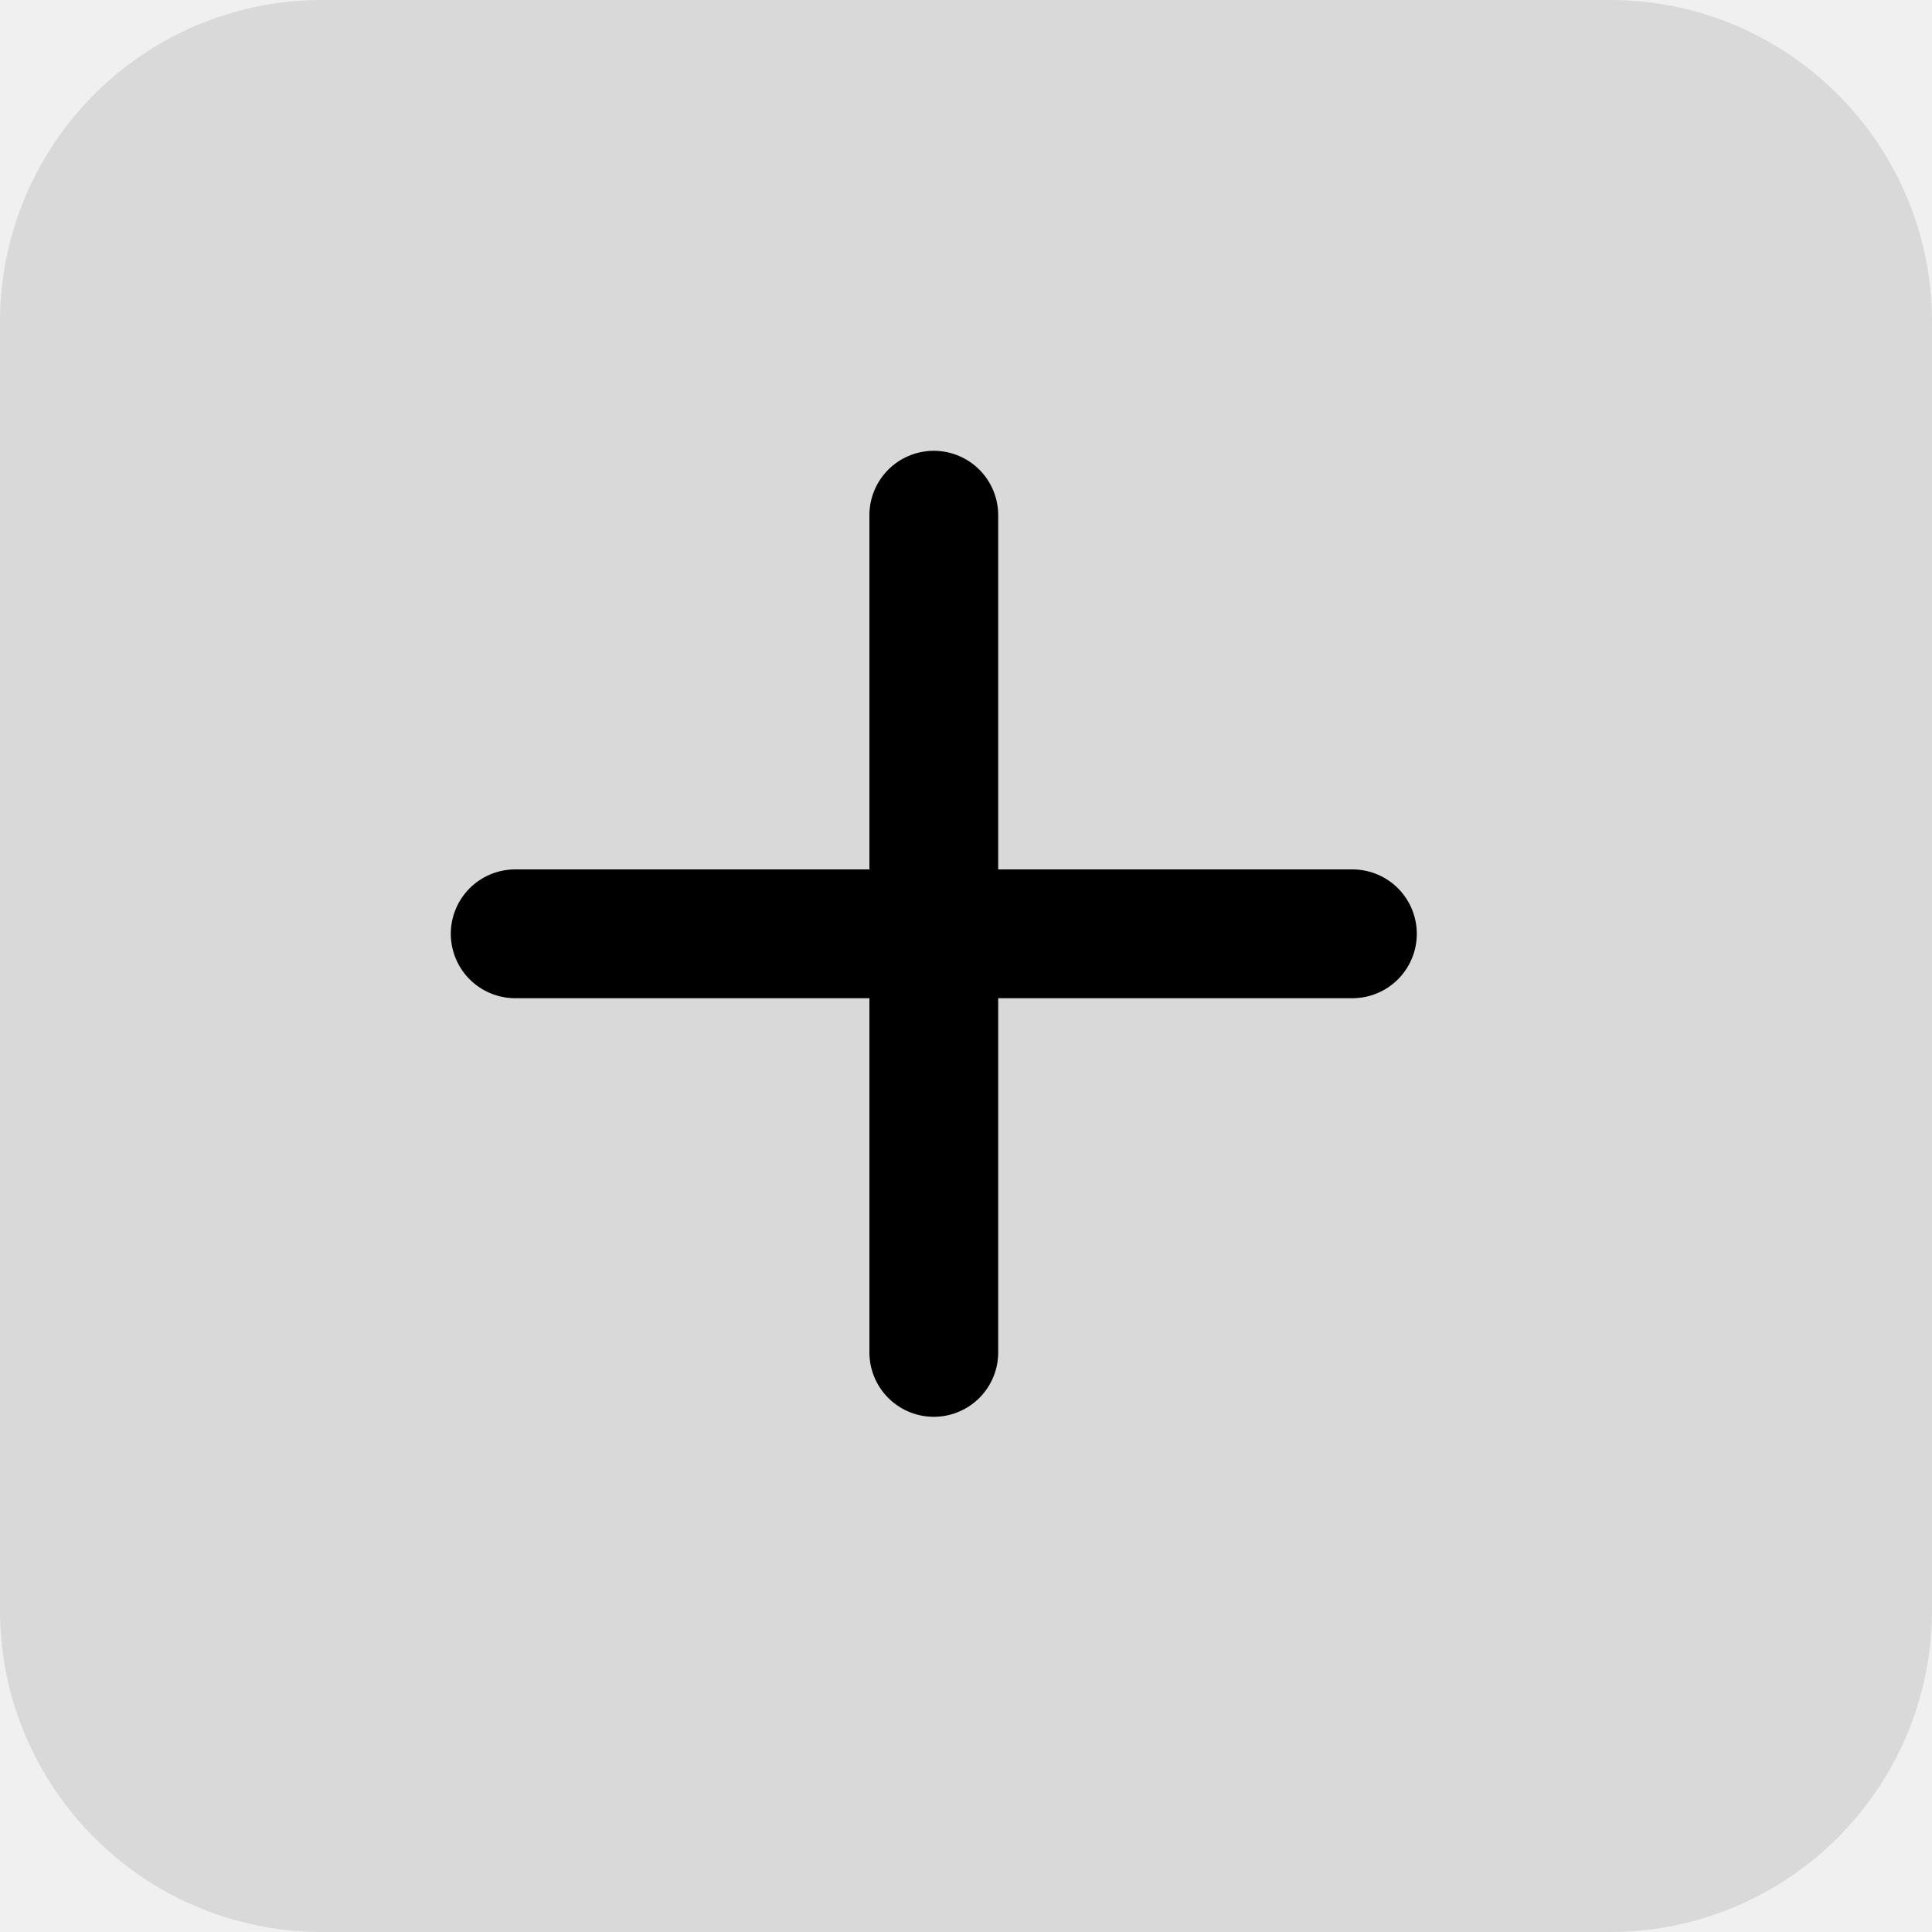
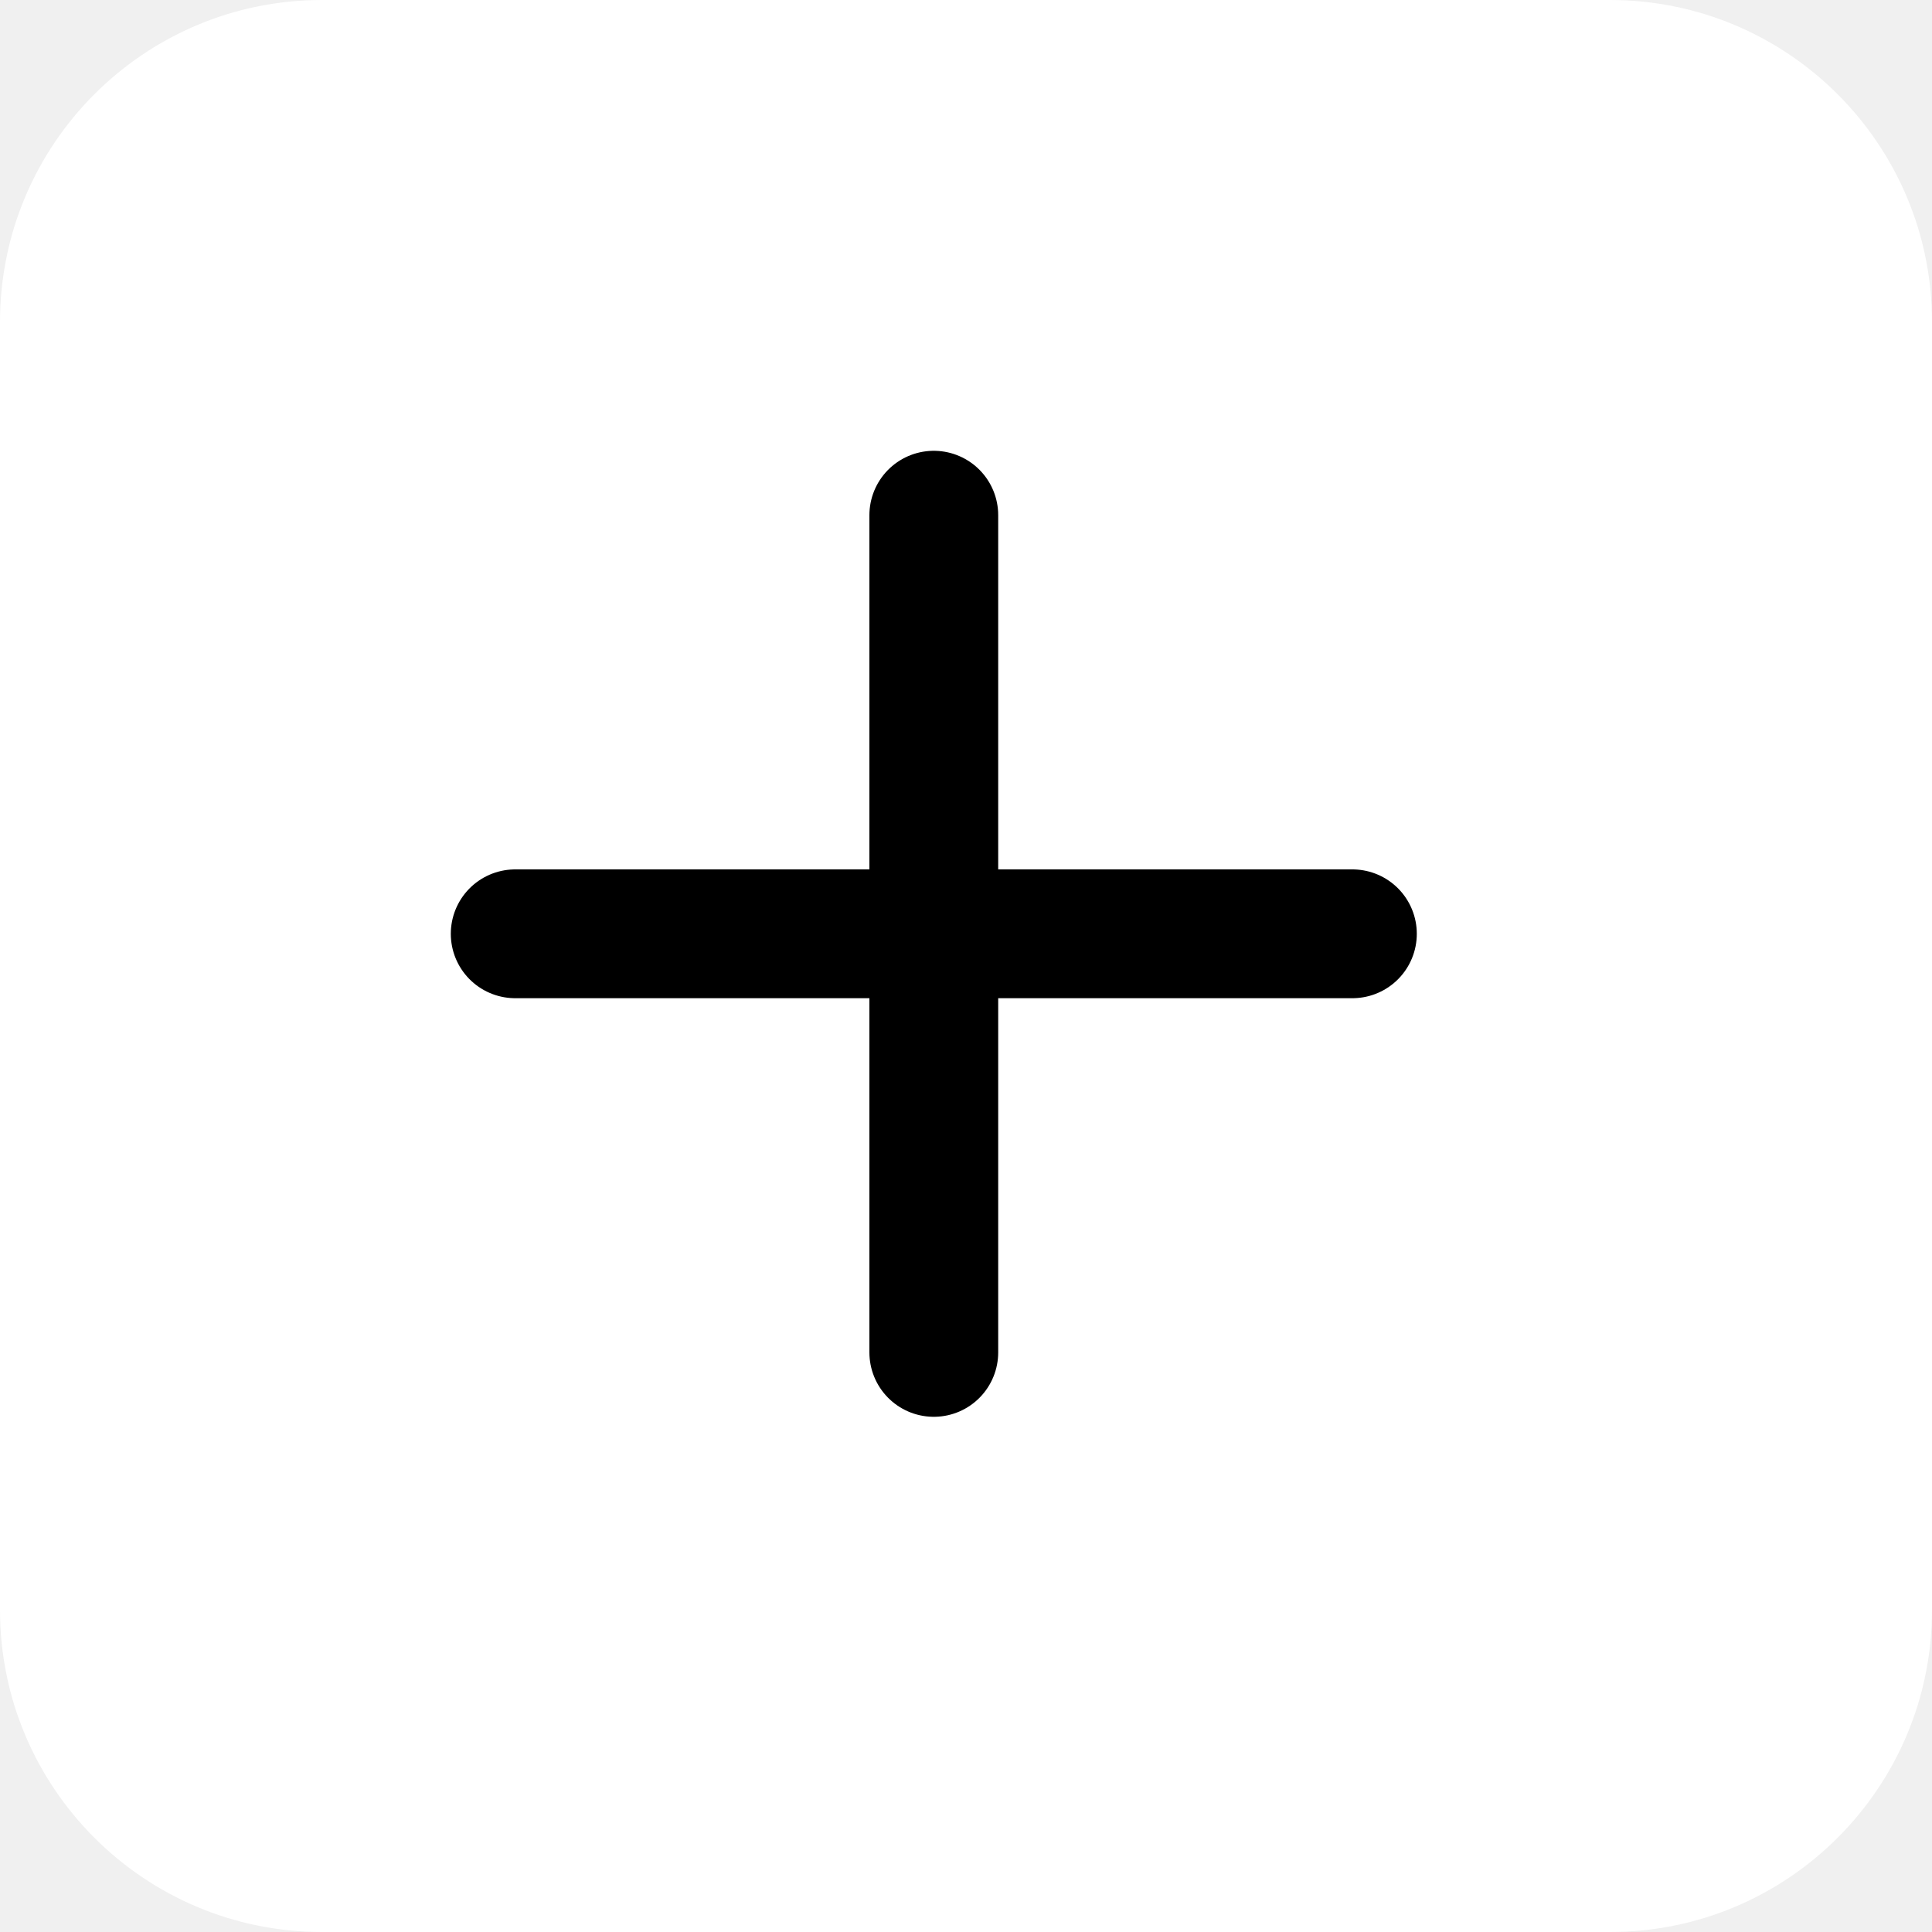
<svg xmlns="http://www.w3.org/2000/svg" width="30" height="30" viewBox="0 0 30 30" fill="none">
-   <rect width="30" height="30" rx="5" fill="#D9D9D9" />
+   <rect width="30" height="30" rx="5" fill="white" />
  <path d="M8 14.5H21" stroke="black" stroke-width="2" stroke-linecap="round" />
  <path d="M14.5 21V8" stroke="black" stroke-width="2" stroke-linecap="round" />
</svg>
